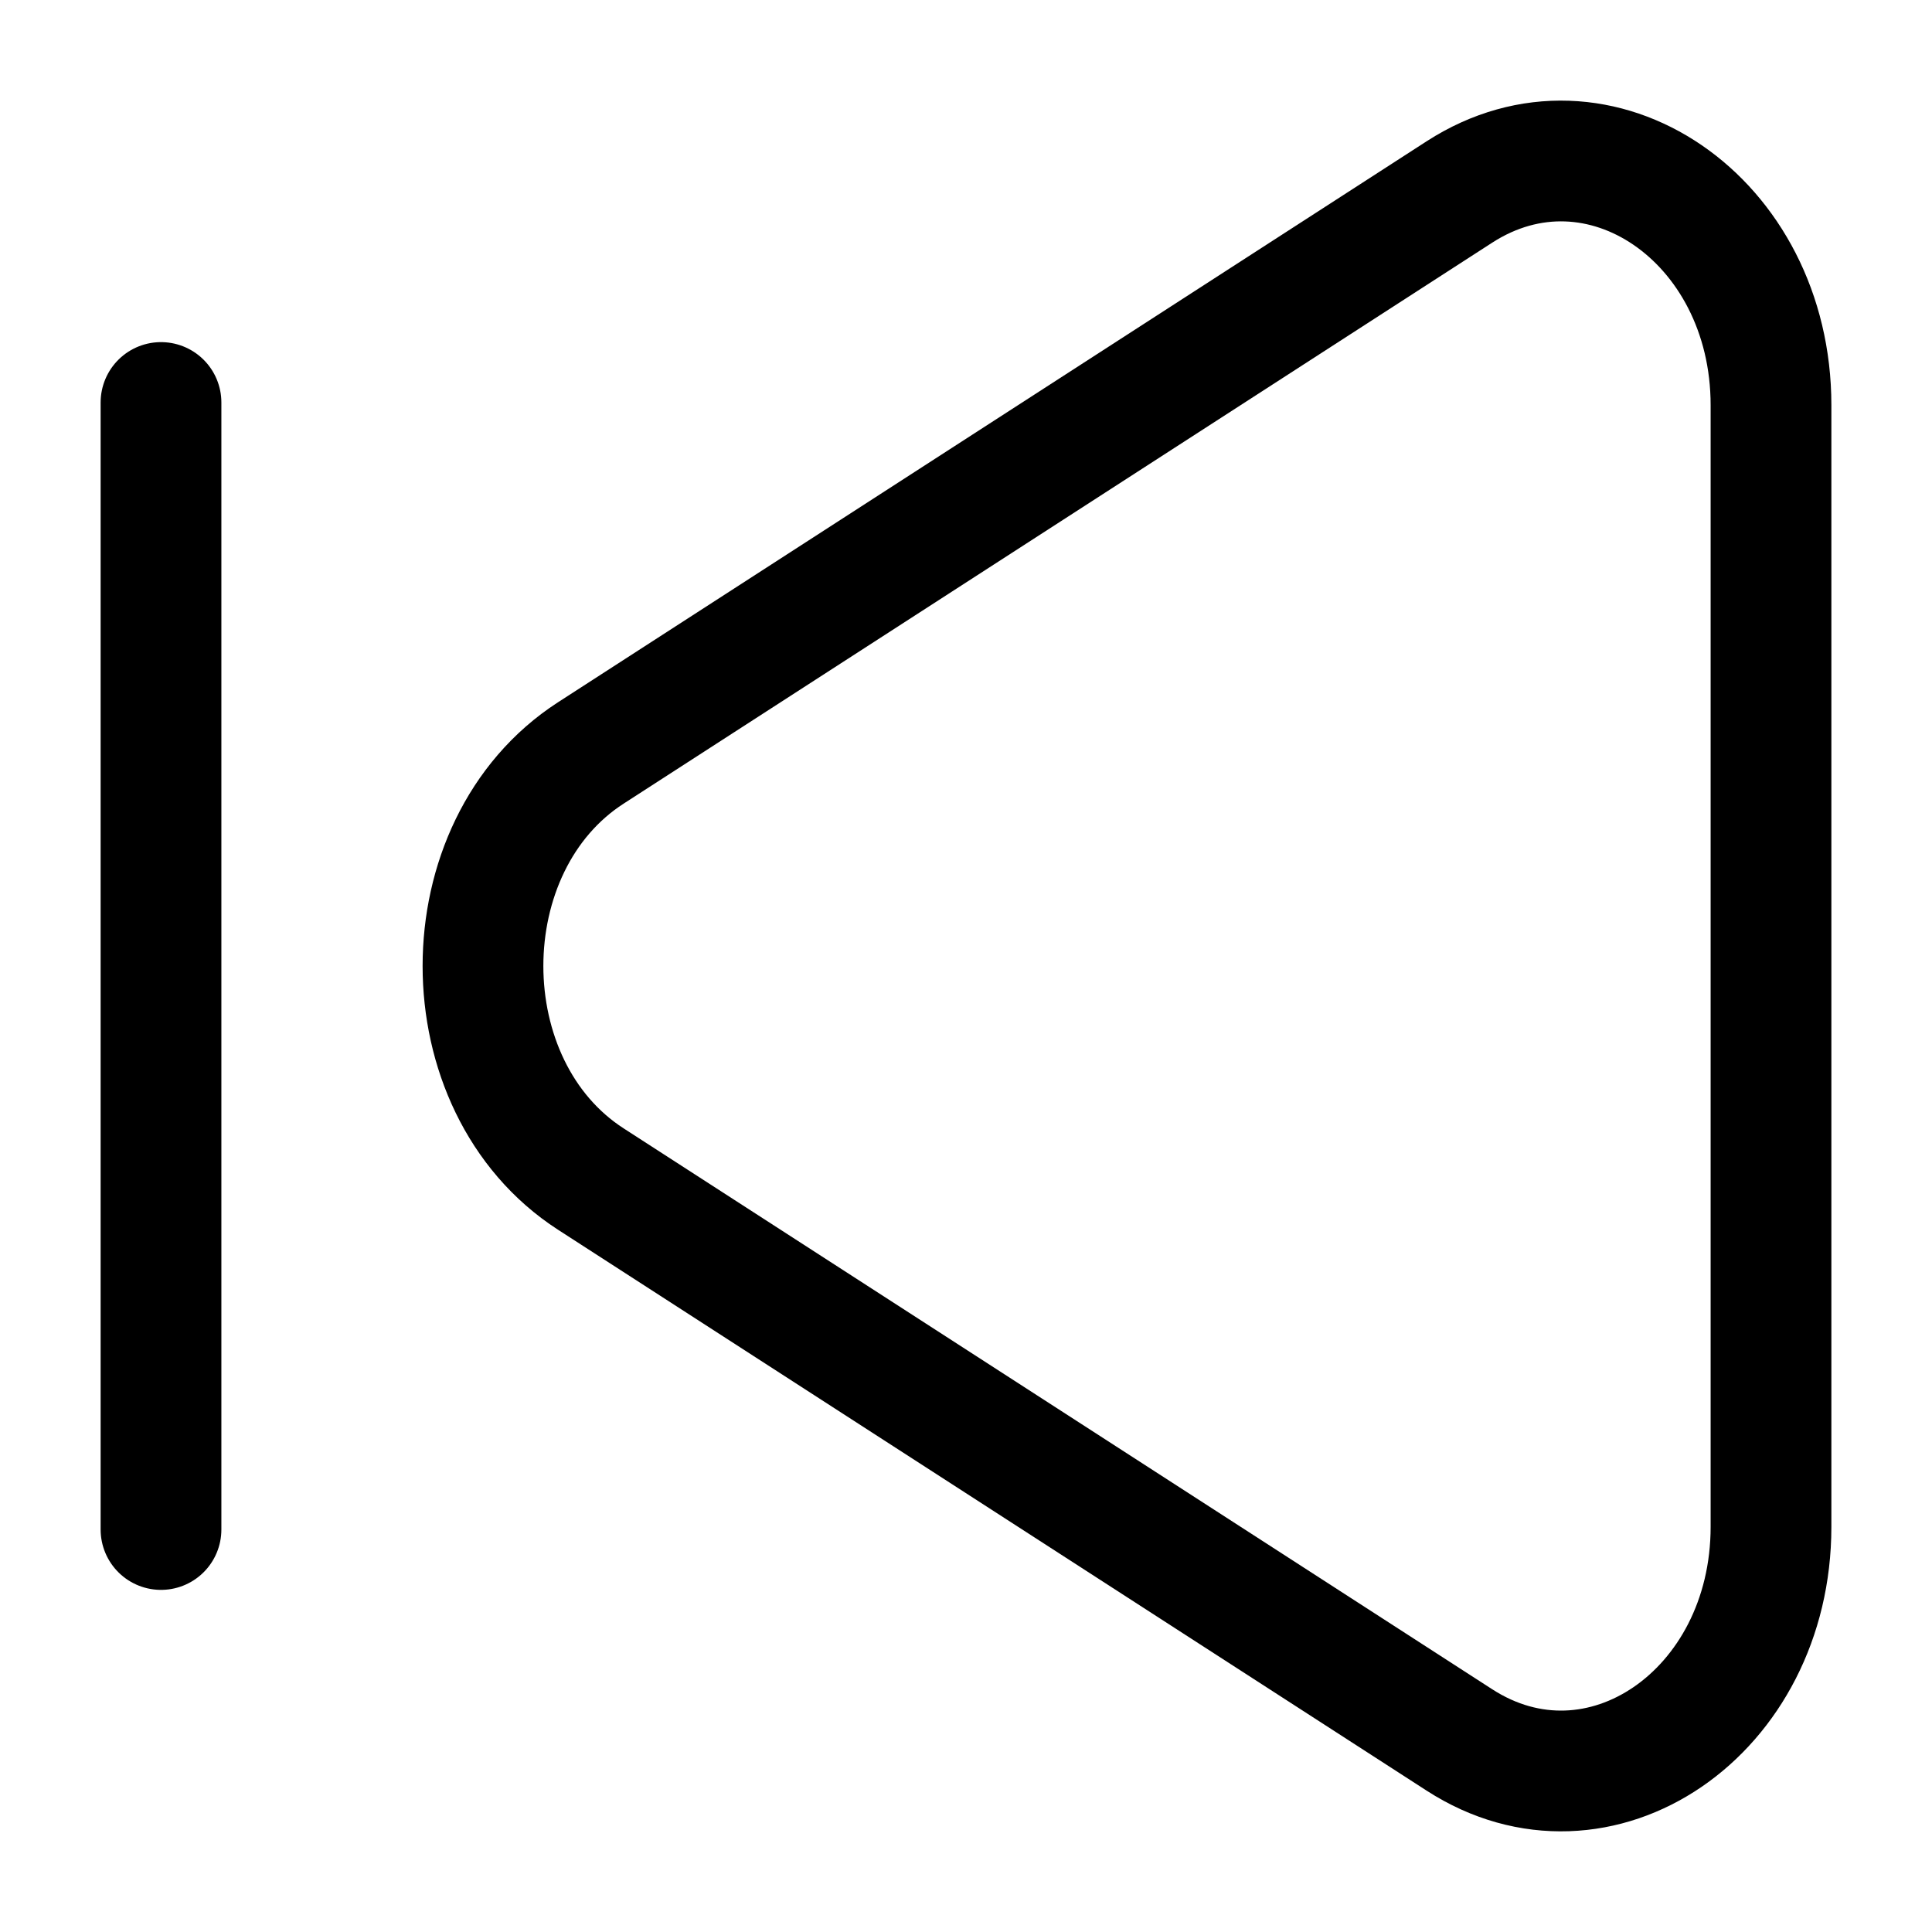
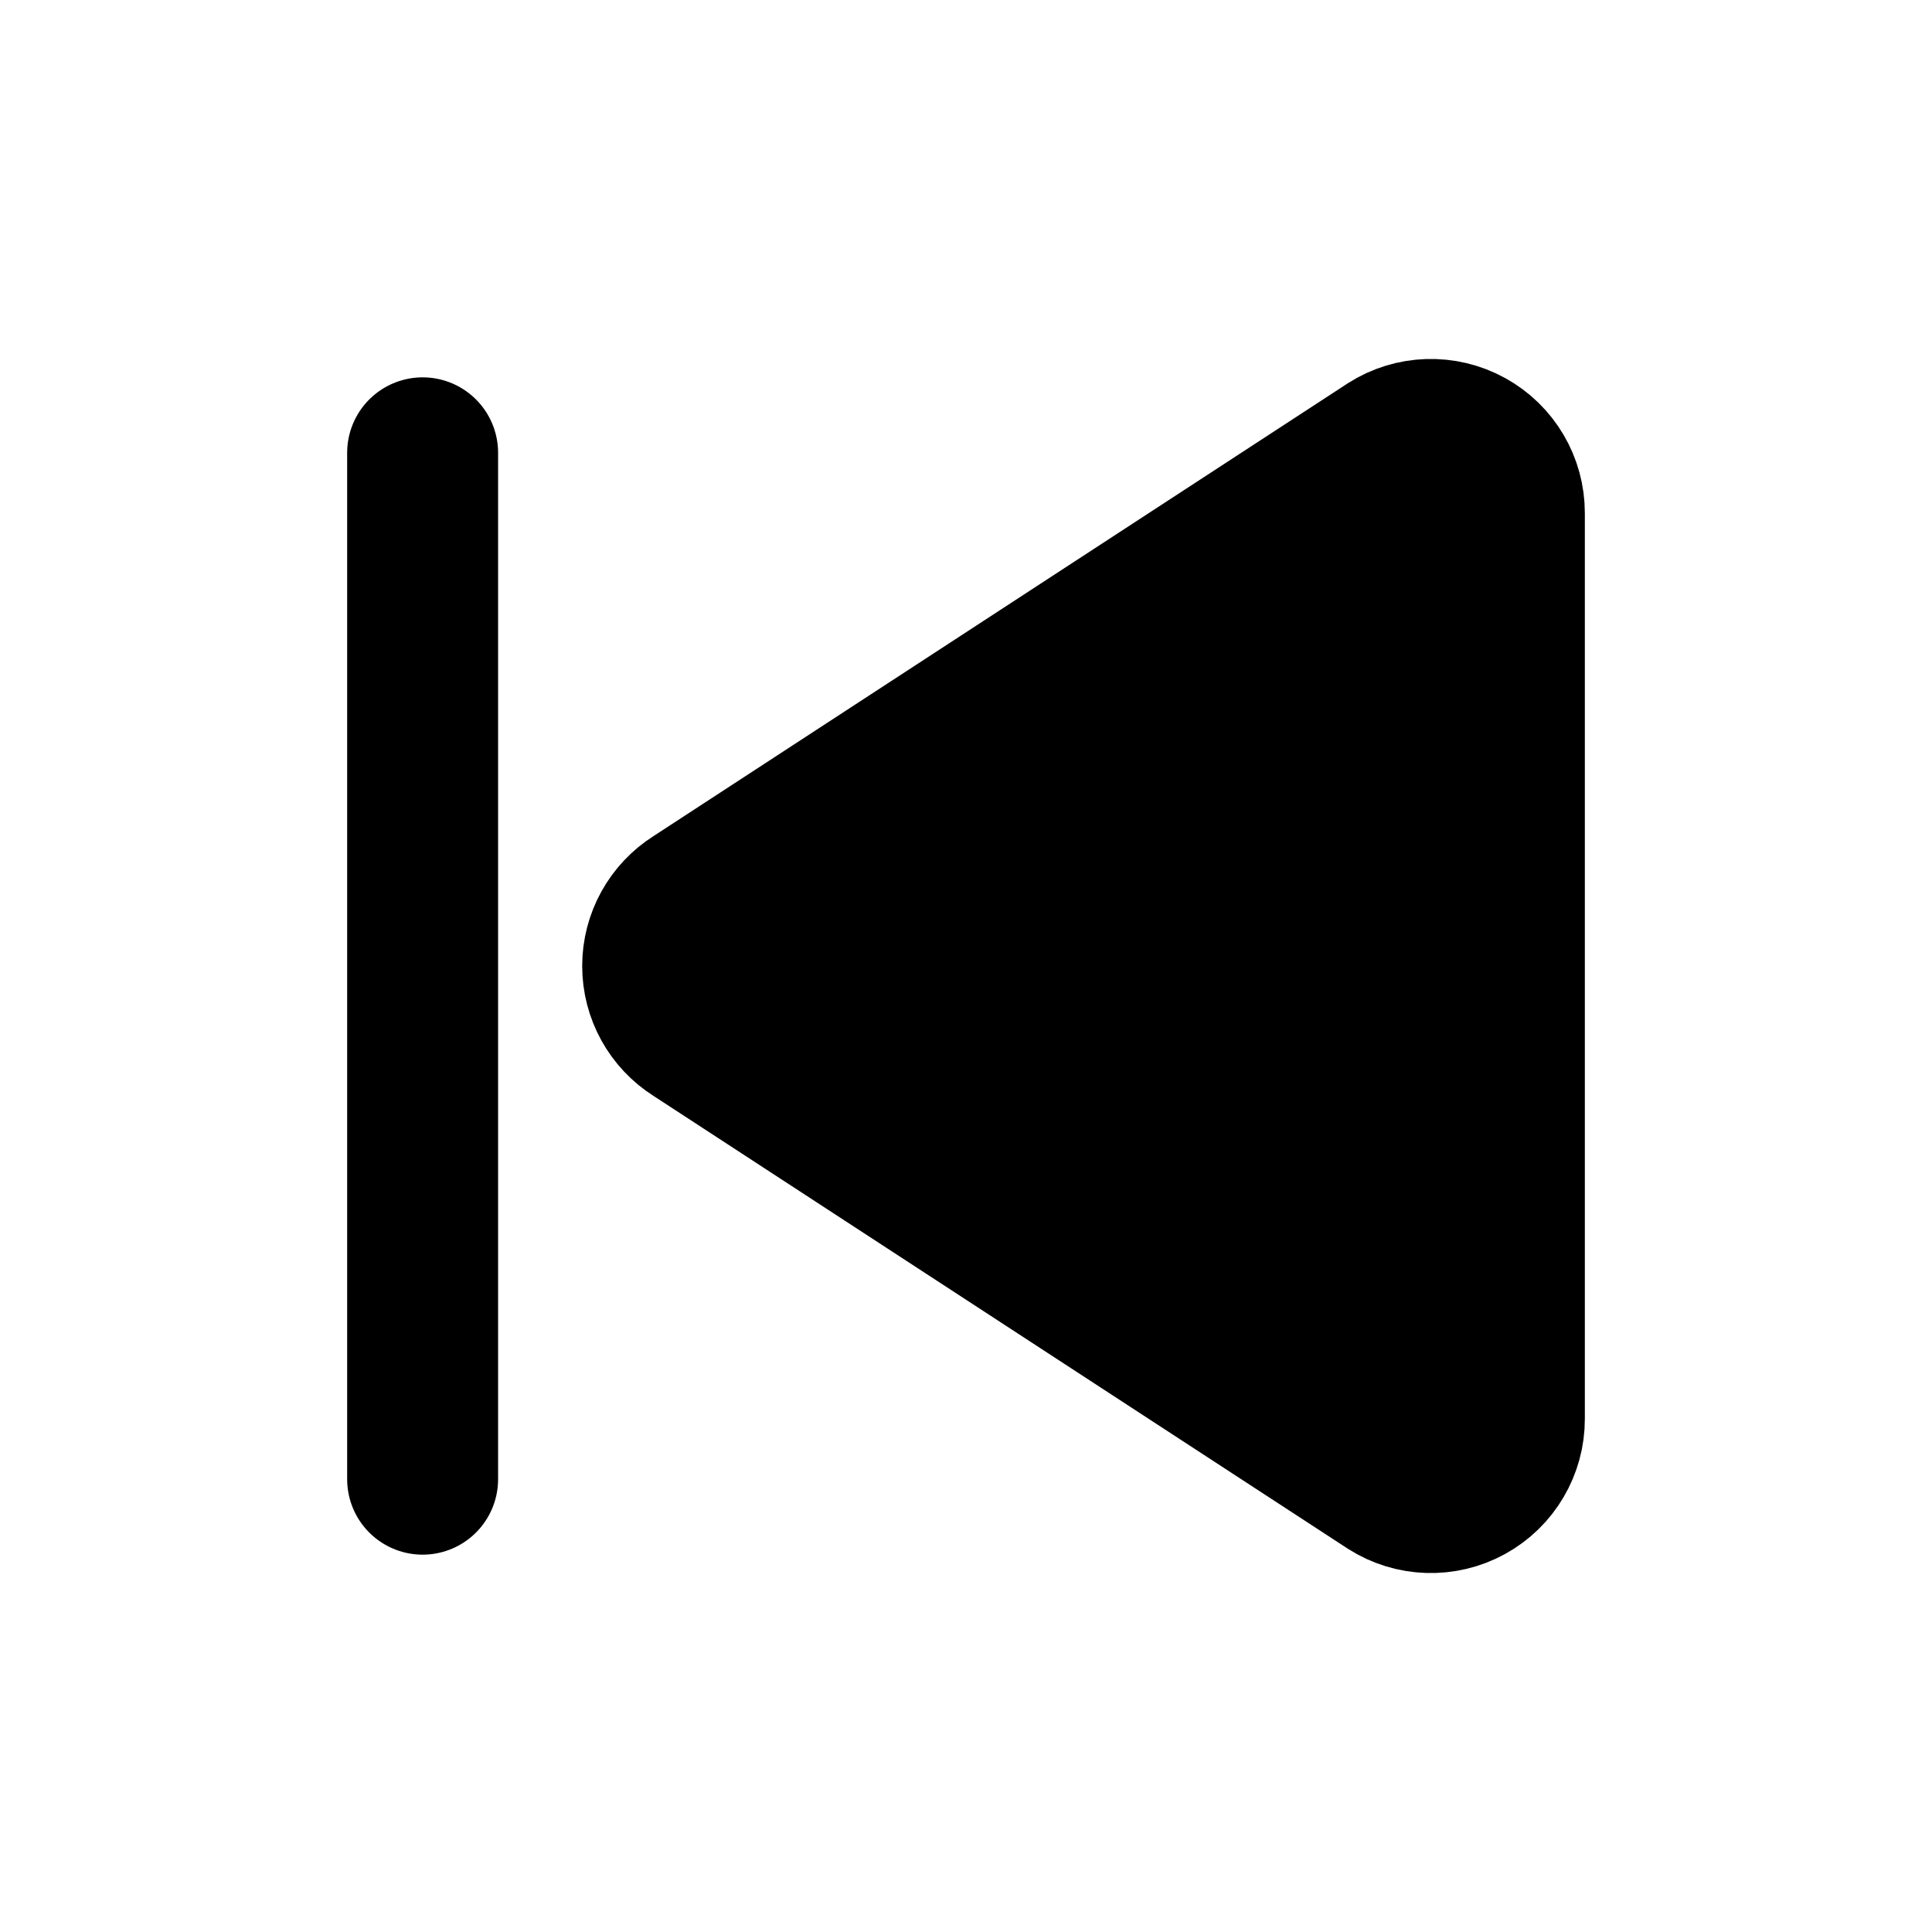
- <svg xmlns="http://www.w3.org/2000/svg" width="1em" height="1em" viewBox="0 0 24 24">
-   <g fill="none" stroke="currentColor" stroke-linecap="round" stroke-width="1.5">
-     <path d="M7.34 9.353C5.553 10.507 5.553 13.493 7.34 14.647L18.129 21.614C19.866 22.736 22 21.276 22 18.967L22 5.033C22 2.724 19.866 1.264 18.129 2.385L7.34 9.353Z" />
-     <path d="M2 5V19" />
-   </g>
+ <svg xmlns="http://www.w3.org/2000/svg" width="16" height="16" viewBox="0 0 16 16" fill="none" stroke="currentColor" stroke-width="1.25" stroke-linecap="round" stroke-linejoin="round">
+   <path d="M12.5 4.25v7.5a.65.65 0 0 1-1 .55L5.75 8.55a.65.65 0 0 1 0-1.1L11.5 3.7a.65.65 0 0 1 1 .55Z" fill="currentColor" />
+   <path d="M3.5 3.75L3.5 12.25" />
</svg>
